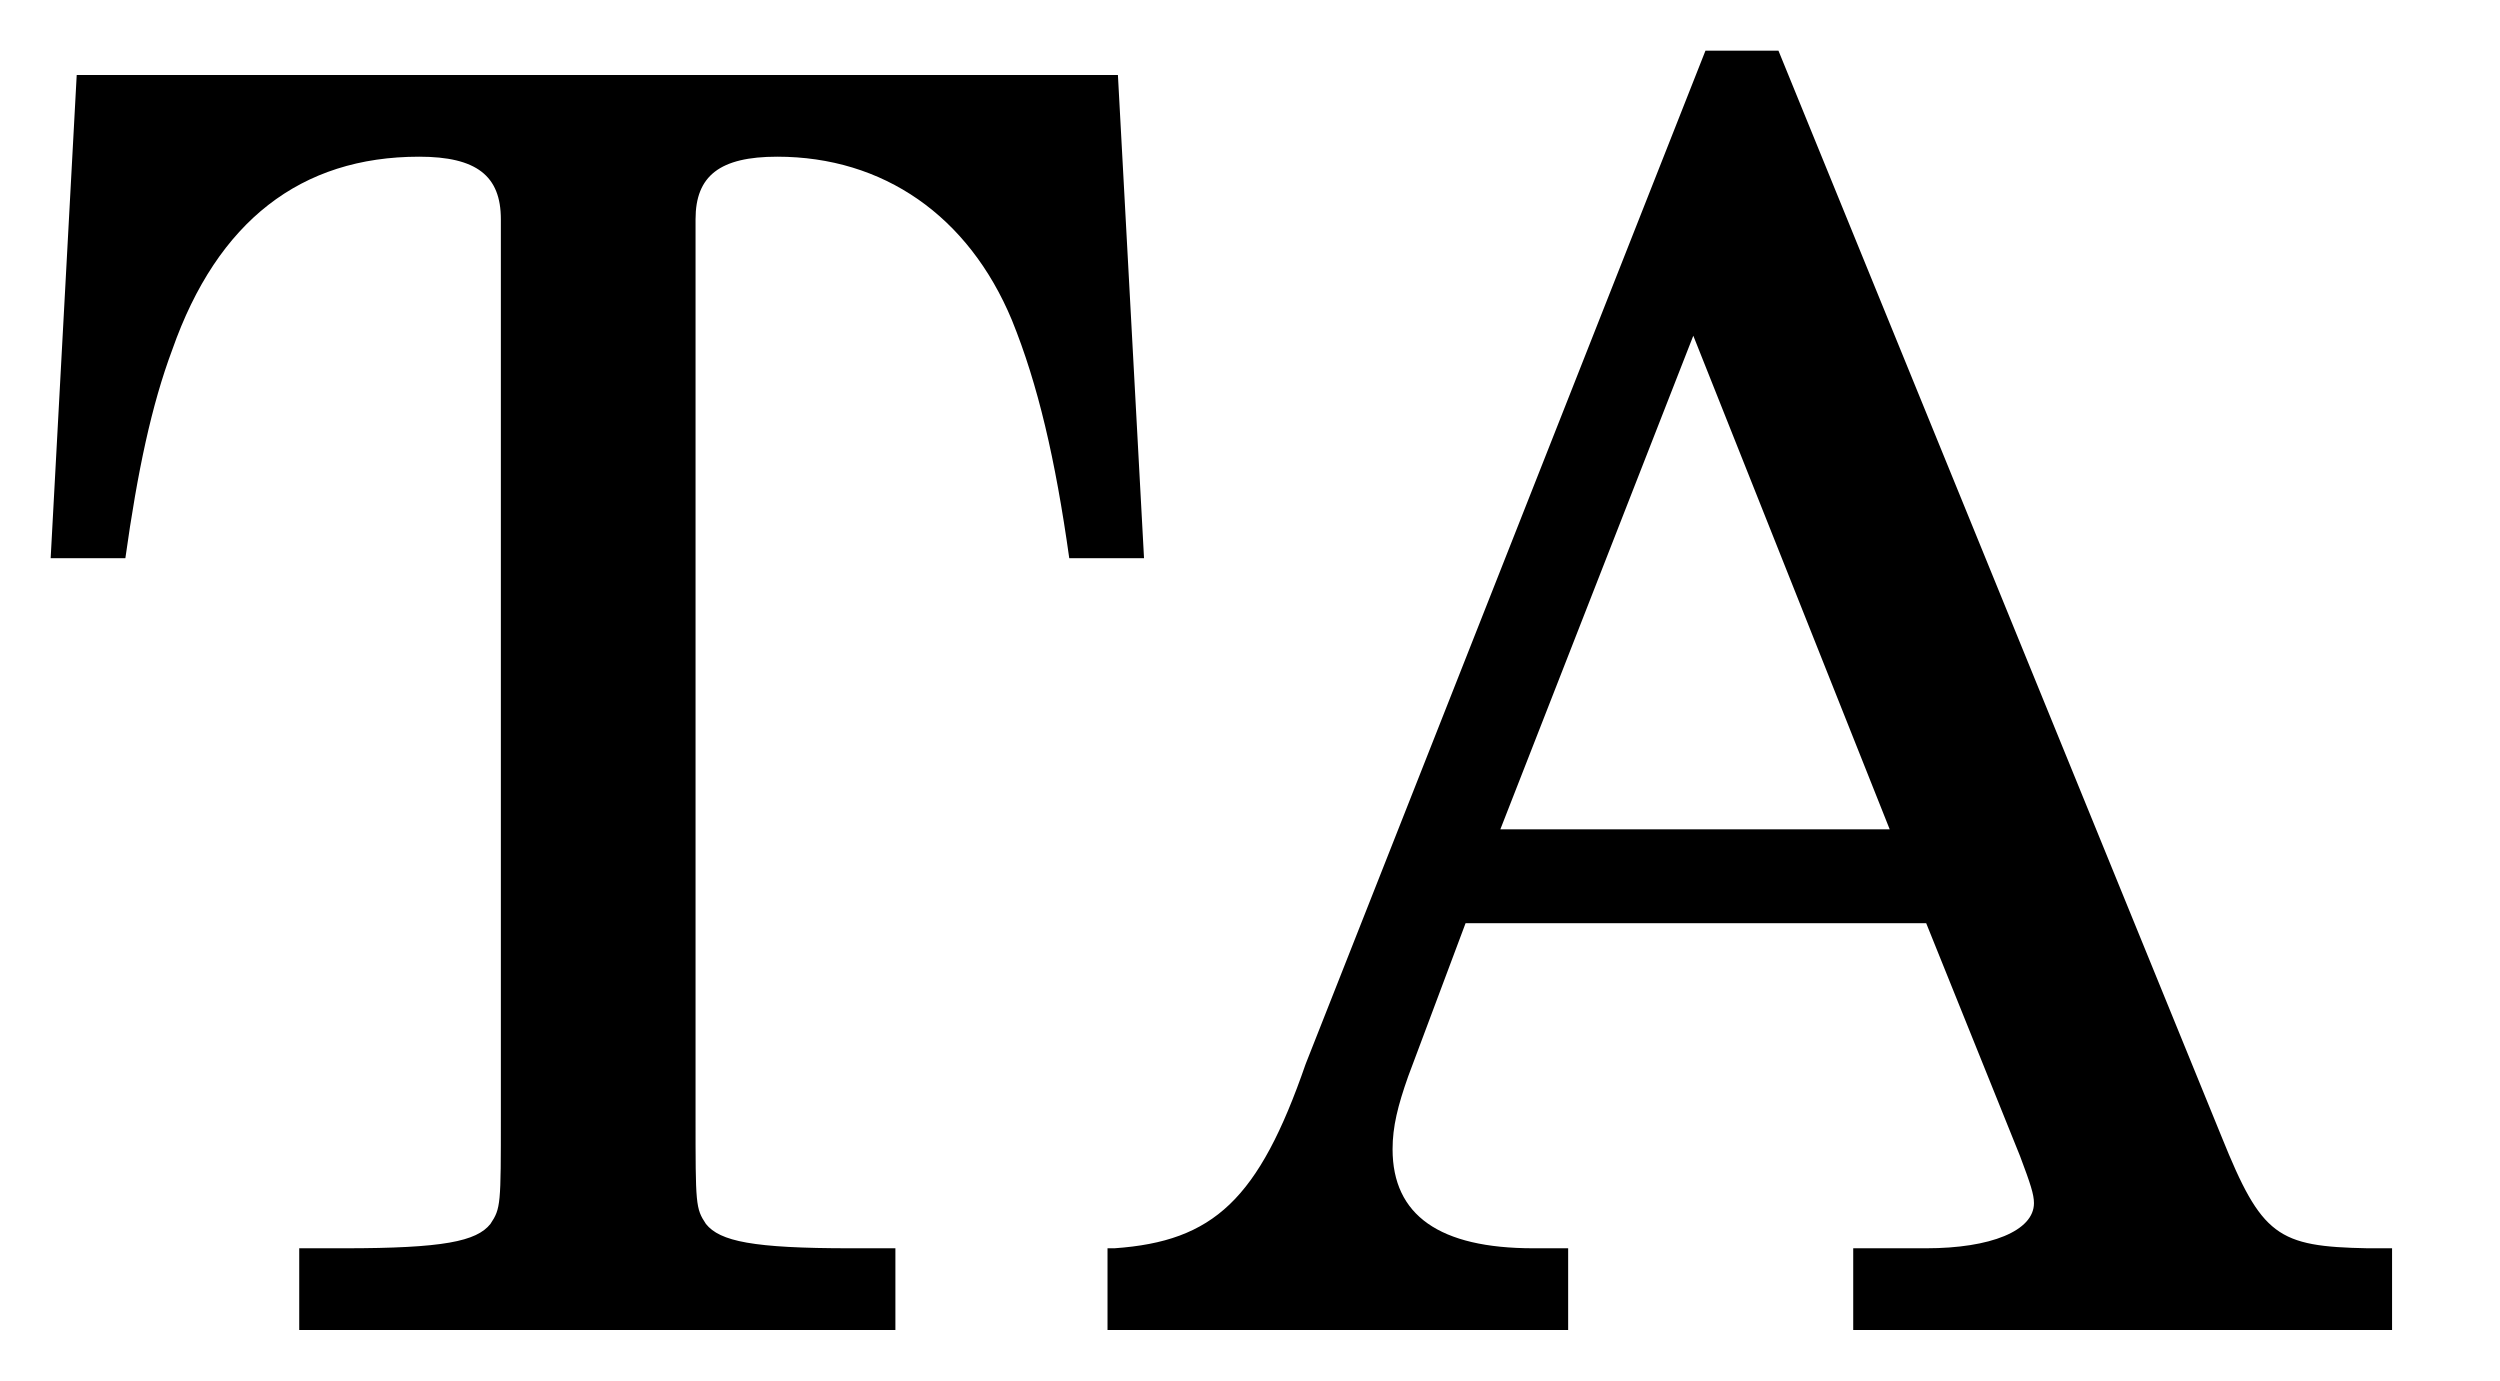
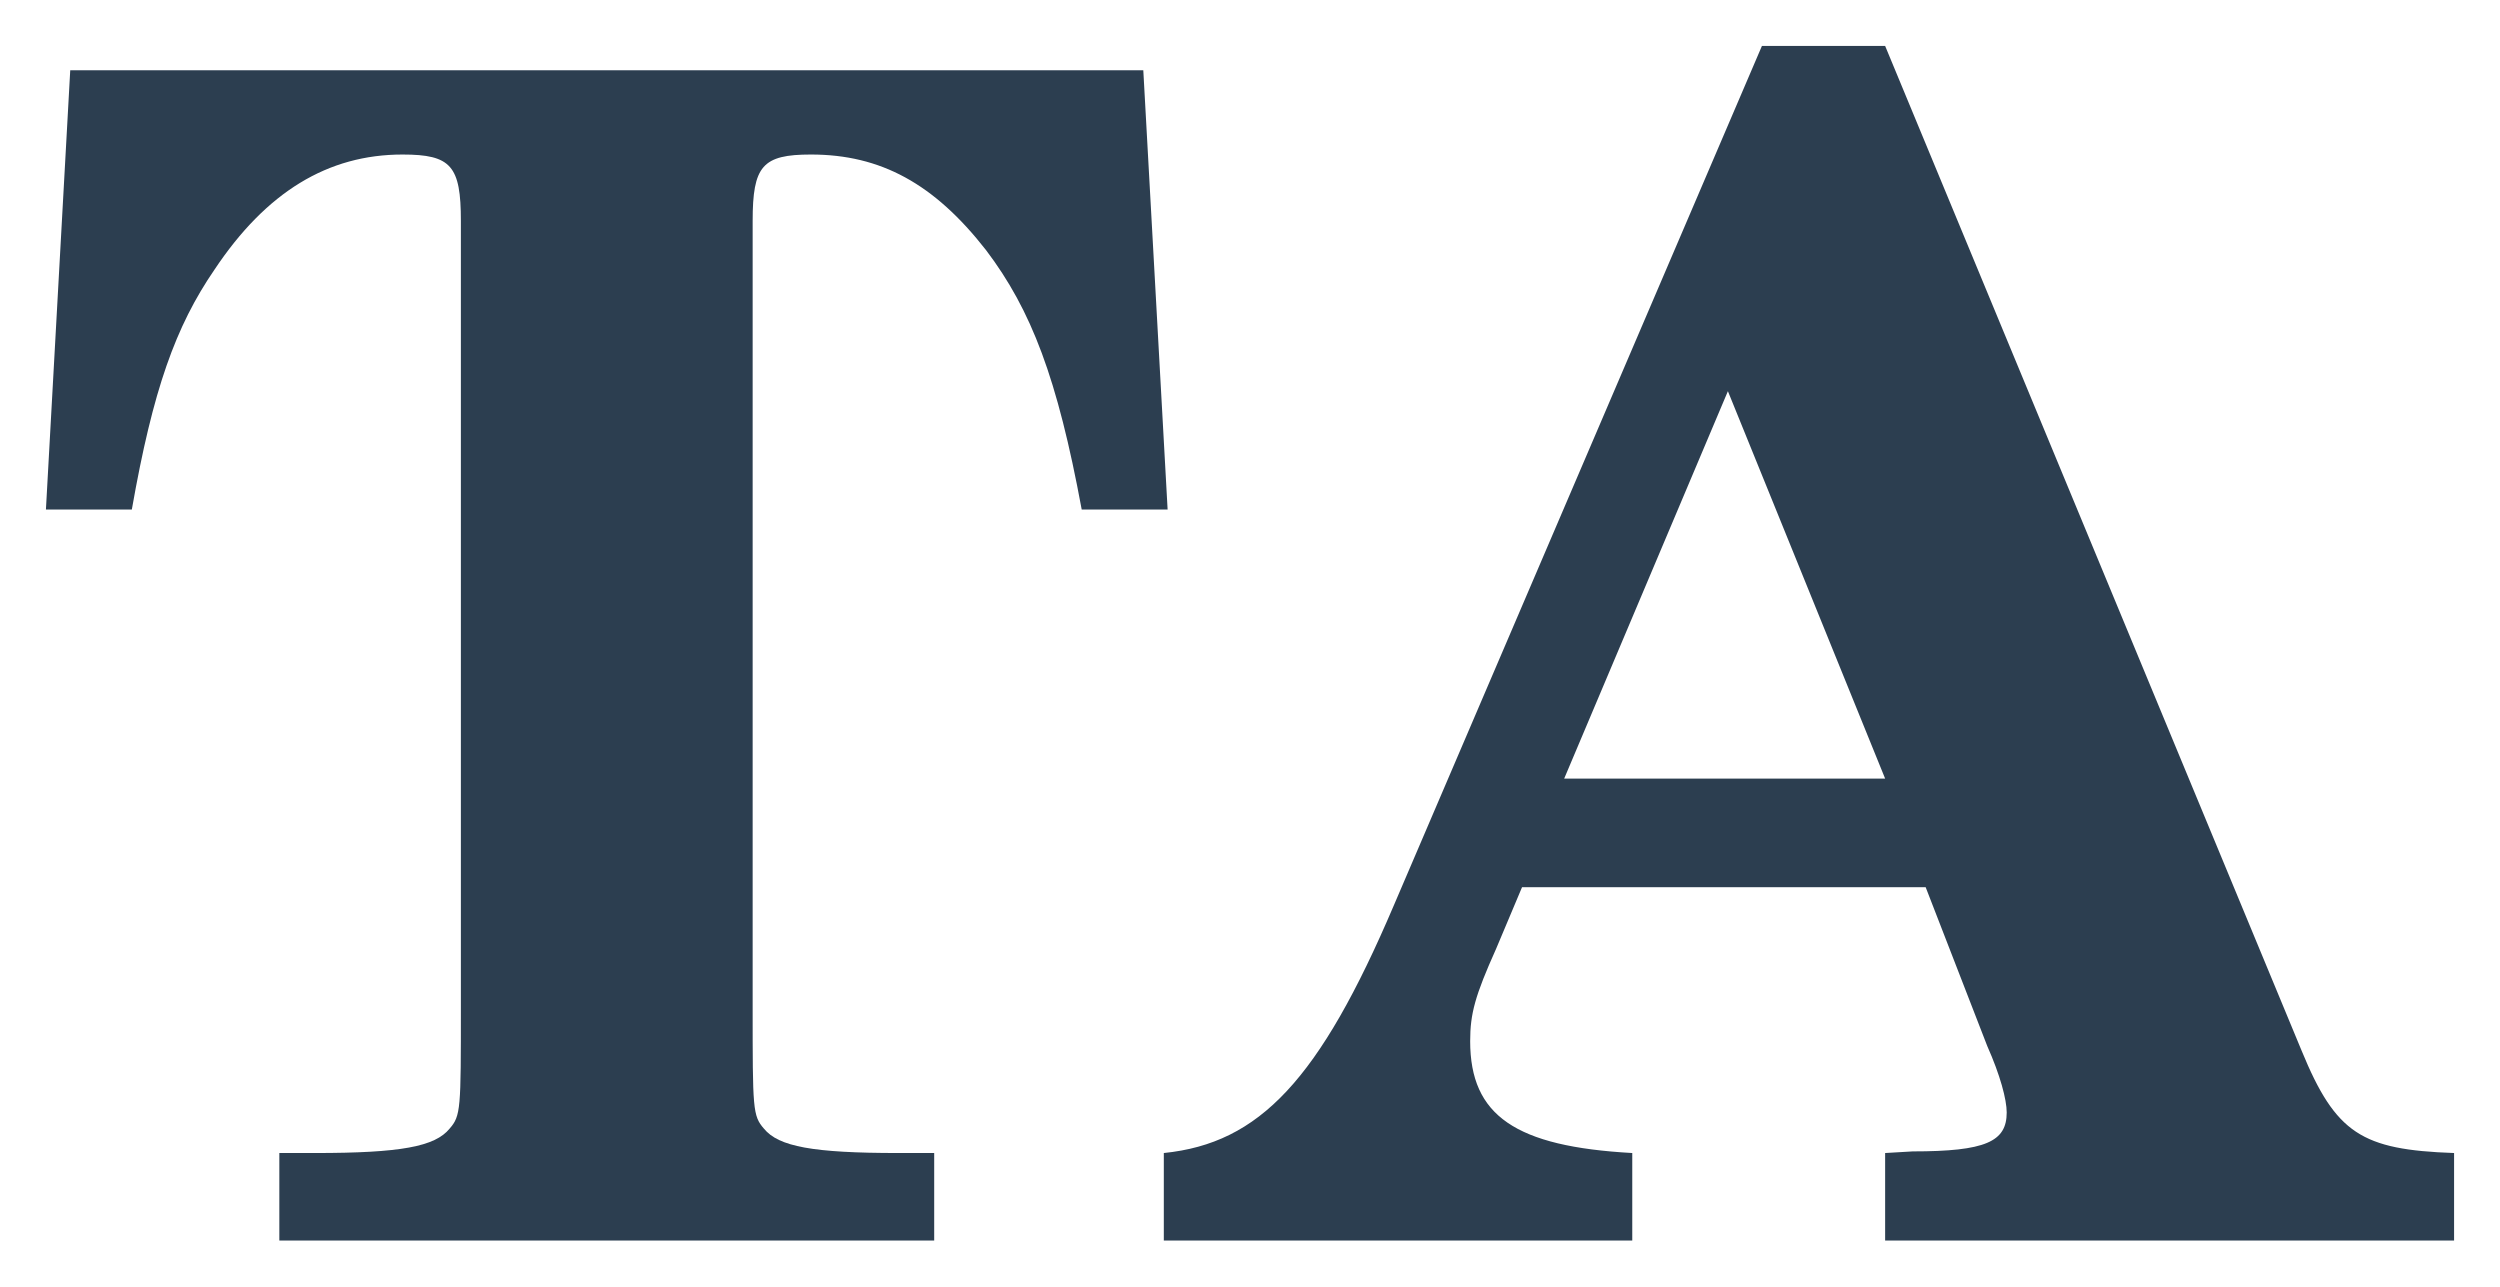
- <svg xmlns="http://www.w3.org/2000/svg" id="svg1326" height="272.661pt" width="493.728pt" version="1.1">
+ <svg xmlns="http://www.w3.org/2000/svg" id="svg1326" height="280.138pt" width="544.39pt" version="1.1">
  <defs id="defs3" />
-   <text id="text898" y="350.215" x="4.637" style="font-style:normal;font-variant:normal;font-weight:normal;font-stretch:normal;font-size:457.719px;line-height:104%;font-family:'Century Schoolbook L';-inkscape-font-specification:'Century Schoolbook L, Normal';font-variant-ligatures:normal;font-variant-caps:normal;font-variant-numeric:normal;font-variant-east-asian:normal;text-align:start;letter-spacing:0px;word-spacing:0px;text-anchor:start;fill:#000000;fill-opacity:1;stroke:none;stroke-width:34.329" xml:space="preserve">
-     <tspan style="font-style:normal;font-variant:normal;font-weight:normal;font-stretch:normal;font-size:457.719px;font-family:'Century Schoolbook L';-inkscape-font-specification:'Century Schoolbook L, Normal';font-variant-ligatures:normal;font-variant-caps:normal;font-variant-numeric:normal;font-variant-east-asian:normal;stroke-width:34.329" y="350.215" x="4.637" id="tspan896">TA</tspan>
-   </text>
+   <g style="font-style:normal;font-variant:normal;font-weight:bold;font-stretch:normal;font-size:470.625px;line-height:104%;font-family:'Century Schoolbook L';-inkscape-font-specification:'Century Schoolbook L, Bold';font-variant-ligatures:normal;font-variant-caps:normal;font-variant-numeric:normal;font-variant-east-asian:normal;text-align:start;letter-spacing:0px;word-spacing:0px;text-anchor:start;fill:#2c3e50;fill-opacity:1;stroke:none;stroke-width:35.297" id="text920" aria-label="TA">
+     <path id="path1489" style="font-style:normal;font-variant:normal;font-weight:bold;font-stretch:normal;font-size:470.625px;font-family:'Century Schoolbook L';-inkscape-font-specification:'Century Schoolbook L, Bold';font-variant-ligatures:normal;font-variant-caps:normal;font-variant-numeric:normal;font-variant-east-asian:normal;fill:#2c3e50;fill-opacity:1;stroke-width:35.297" d="M 331.946,20.393 H 20.393 l -7.059,127.539 h 24.943 c 6.118,-34.826 12.707,-53.181 24.002,-69.652 15.06,-22.59 32.944,-33.414 54.592,-33.414 14.119,0 16.942,3.294 16.942,19.296 V 292.414 c 0,29.649 0,31.532 -3.294,35.297 -4.236,5.177 -14.119,7.059 -39.062,7.059 h -10.354 v 25.414 H 271.236 v -25.414 h -10.354 c -24.943,0 -34.826,-1.883 -39.062,-7.059 -3.294,-3.765 -3.294,-5.647 -3.294,-35.297 V 64.161 c 0,-16.001 2.824,-19.296 16.942,-19.296 20.237,0 35.767,8.471 50.828,27.767 13.178,17.413 20.707,37.179 27.767,75.3 h 24.943 z" />
+     <path id="path1491" style="font-style:normal;font-variant:normal;font-weight:bold;font-stretch:normal;font-size:470.625px;font-family:'Century Schoolbook L';-inkscape-font-specification:'Century Schoolbook L, Bold';font-variant-ligatures:normal;font-variant-caps:normal;font-variant-numeric:normal;font-variant-east-asian:normal;fill:#2c3e50;fill-opacity:1;stroke-width:35.297" d="M 511.563,13.333 404.732,262.765 c -21.649,50.828 -39.062,69.182 -66.829,72.006 v 25.414 h 136.011 v -25.414 c -33.885,-1.883 -47.062,-10.824 -47.062,-32.473 0,-8.001 1.412,-13.178 7.53,-26.826 l 7.53,-17.884 h 117.186 l 17.884,46.121 c 3.765,8.471 5.647,15.531 5.647,19.296 0,8.471 -6.118,11.295 -27.296,11.295 l -8.001,0.471 v 25.414 h 165.189 v -25.414 c -26.826,-0.941 -34.356,-5.647 -44.239,-29.649 L 547.331,13.333 Z m -9.883,100.243 45.651,112.479 h -93.184 z" />
+   </g>
</svg>
